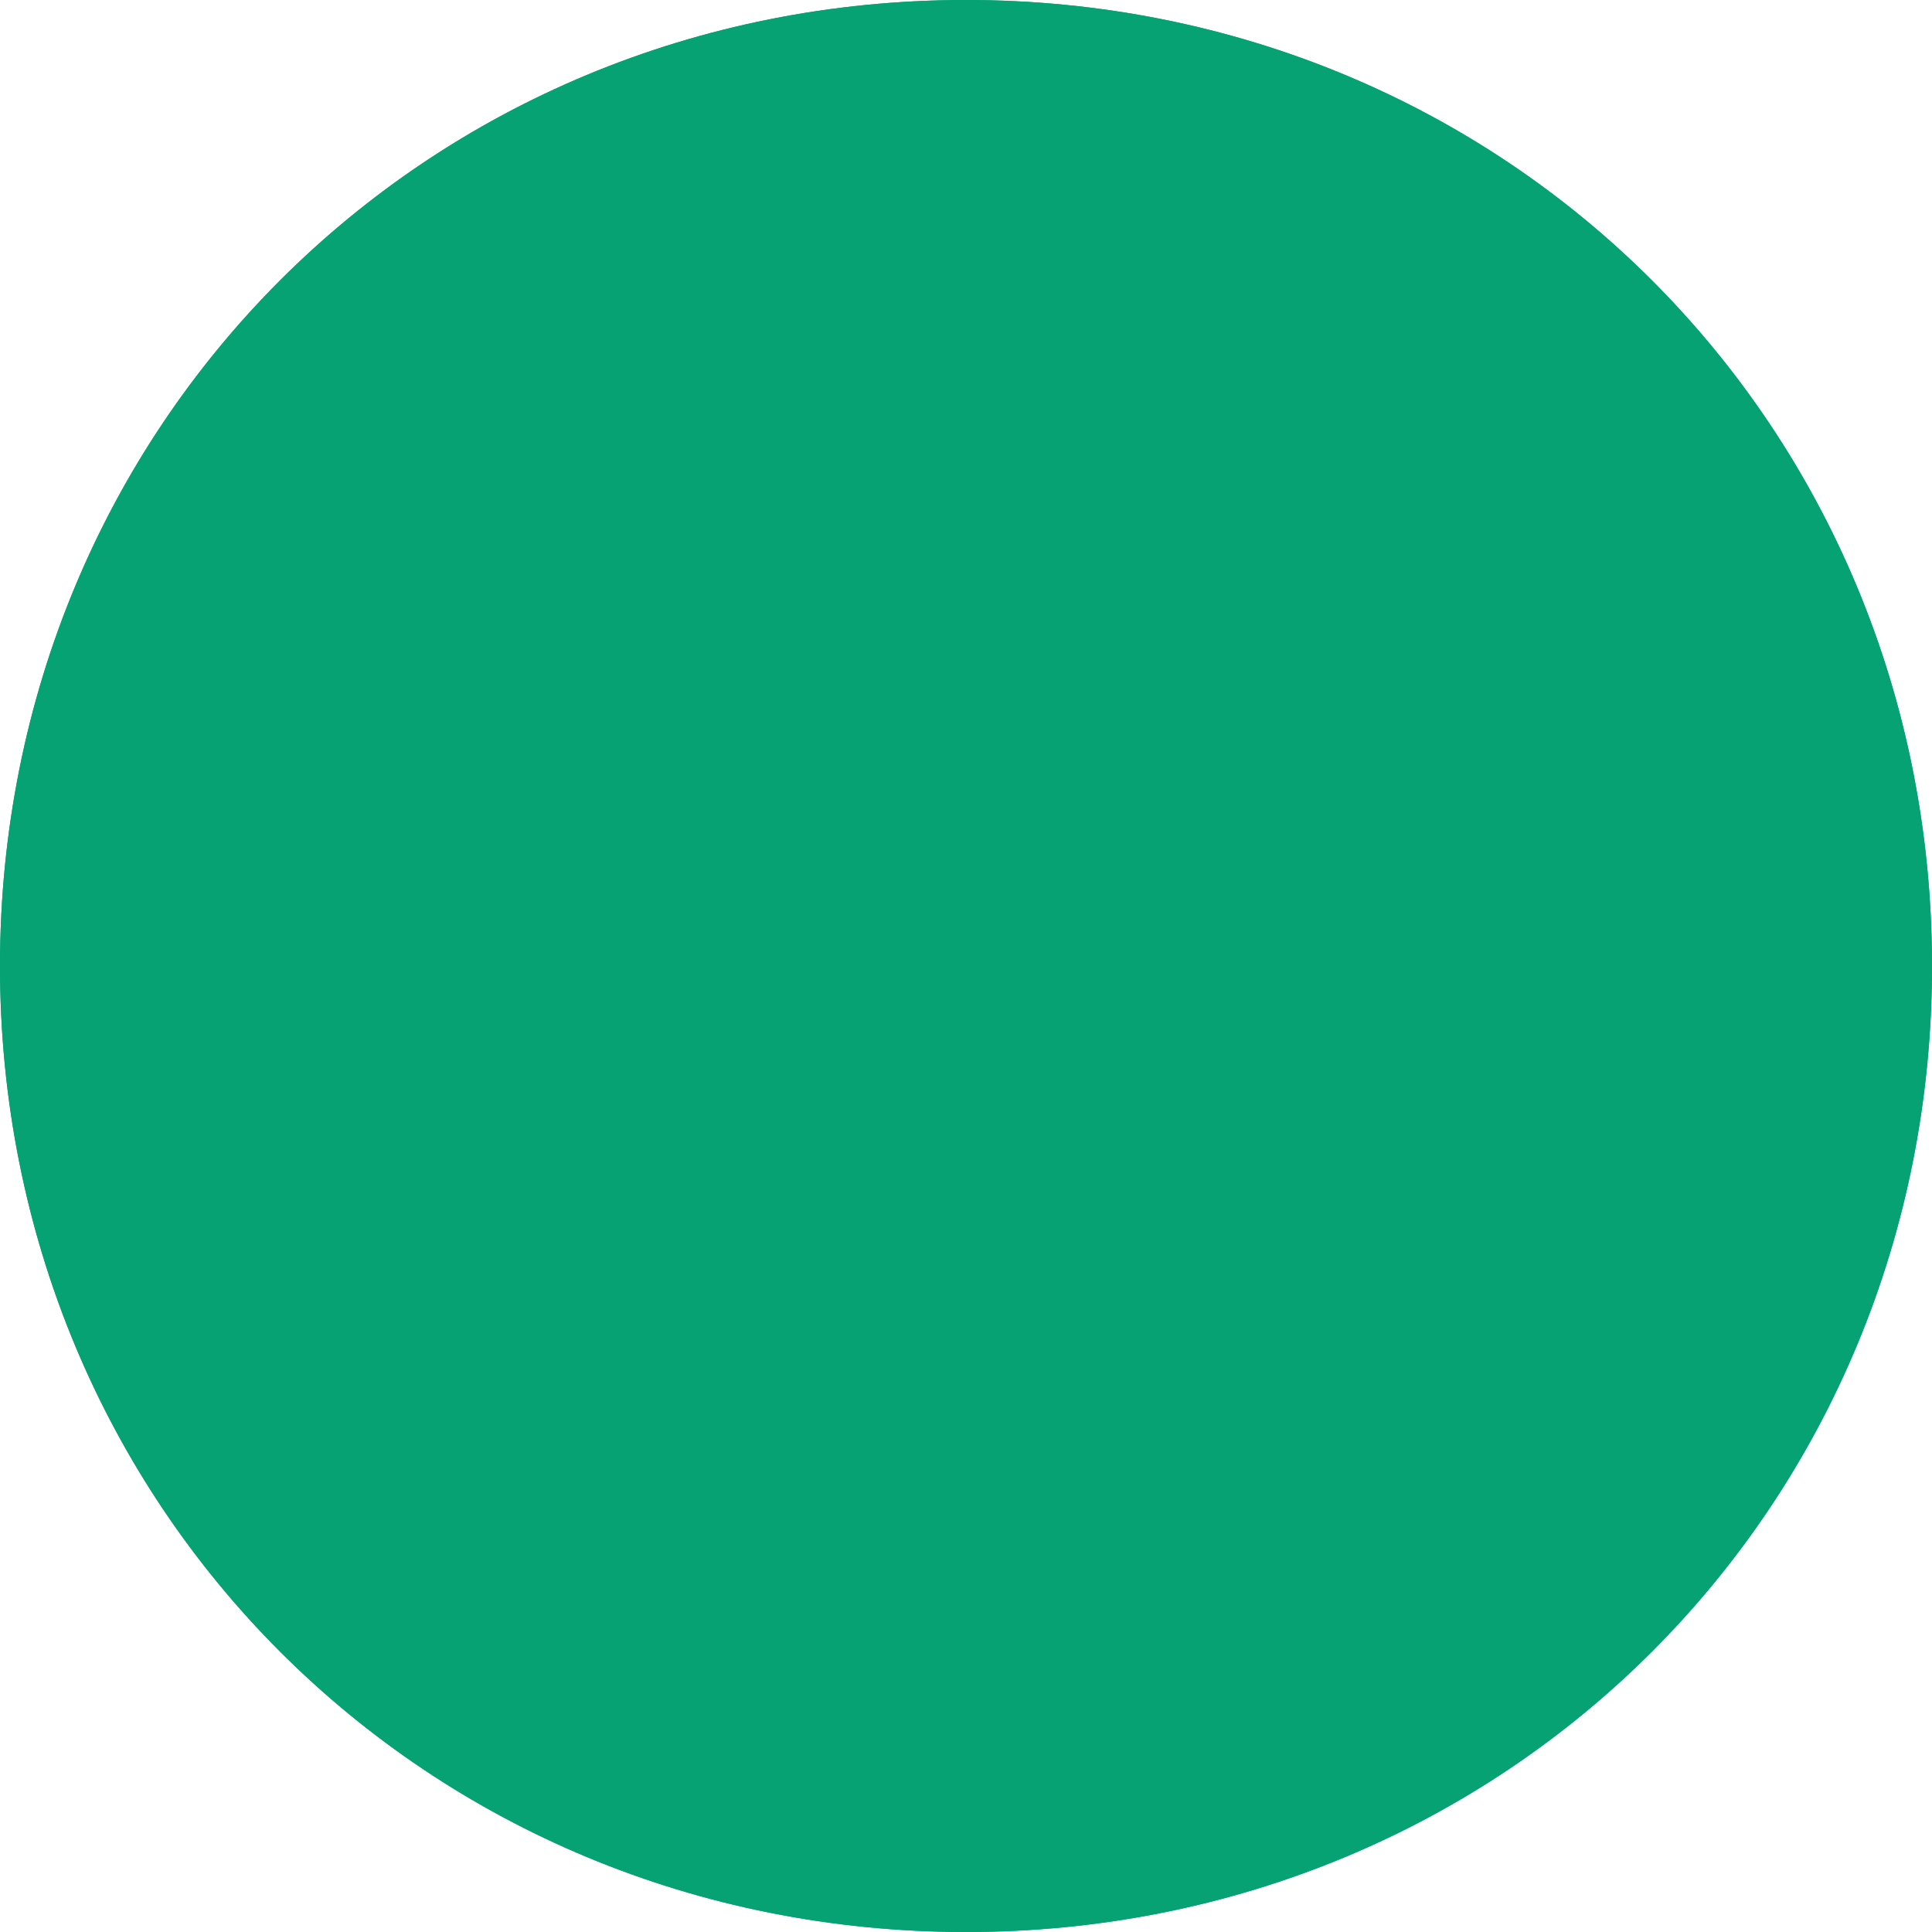
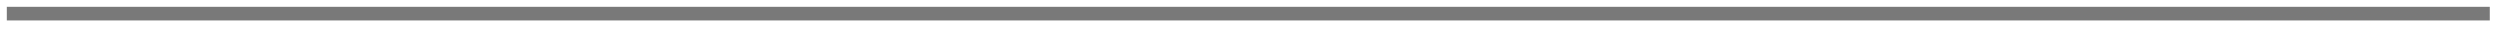
- <svg xmlns="http://www.w3.org/2000/svg" version="1.1" width="14px" height="14px">
-   <g transform="matrix(1 0 0 1 -1735 -175 )">
-     <path d="M 1742 175  C 1745.92 175  1749 178.08  1749 182  C 1749 185.92  1745.92 189  1742 189  C 1738.08 189  1735 185.92  1735 182  C 1735 178.08  1738.08 175  1742 175  Z " fill-rule="nonzero" fill="#06a273" stroke="none" />
-     <path d="M 1742 175.5  C 1745.64 175.5  1748.5 178.36  1748.5 182  C 1748.5 185.64  1745.64 188.5  1742 188.5  C 1738.36 188.5  1735.5 185.64  1735.5 182  C 1735.5 178.36  1738.36 175.5  1742 175.5  Z " stroke-width="1" stroke="#06a273" fill="none" />
+ <svg xmlns="http://www.w3.org/2000/svg" version="1.1" width="734px" height="9px">
+   <g transform="matrix(1 0 0 1 -346 -264 )">
+     <path d="M 348 268  L 1077 268  " stroke-width="4" stroke="#797979" fill="none" />
  </g>
</svg>
